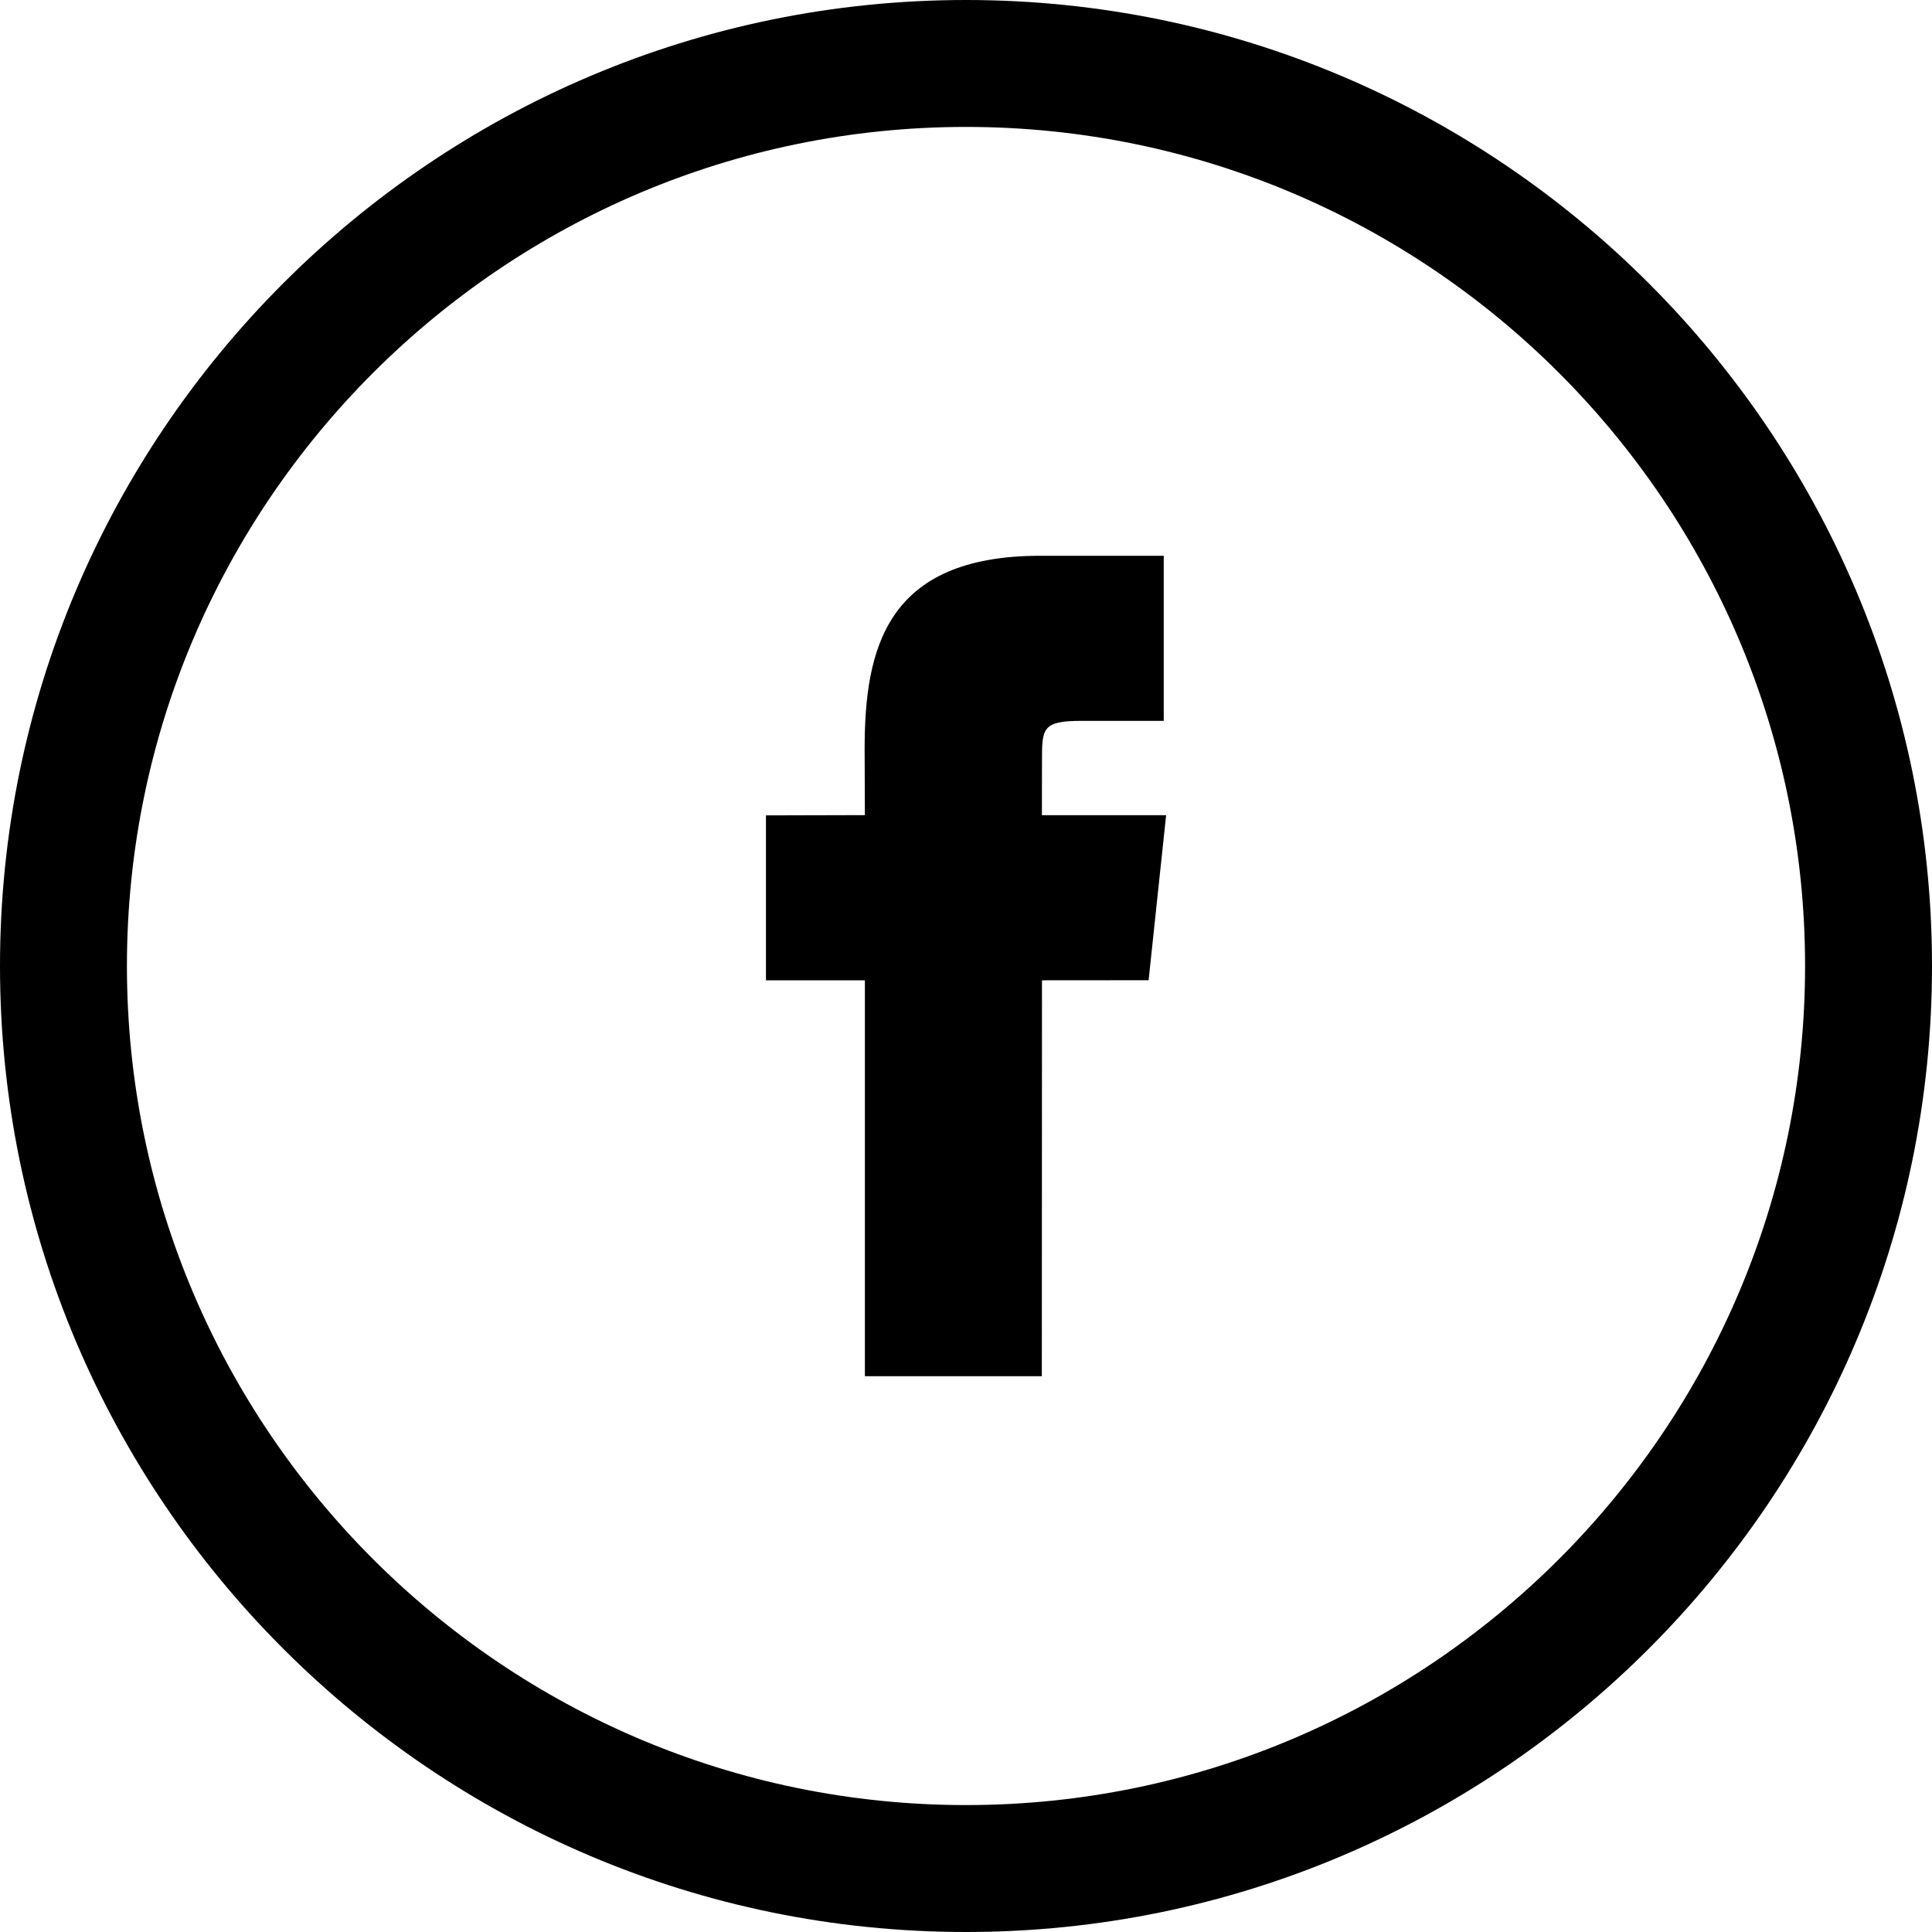
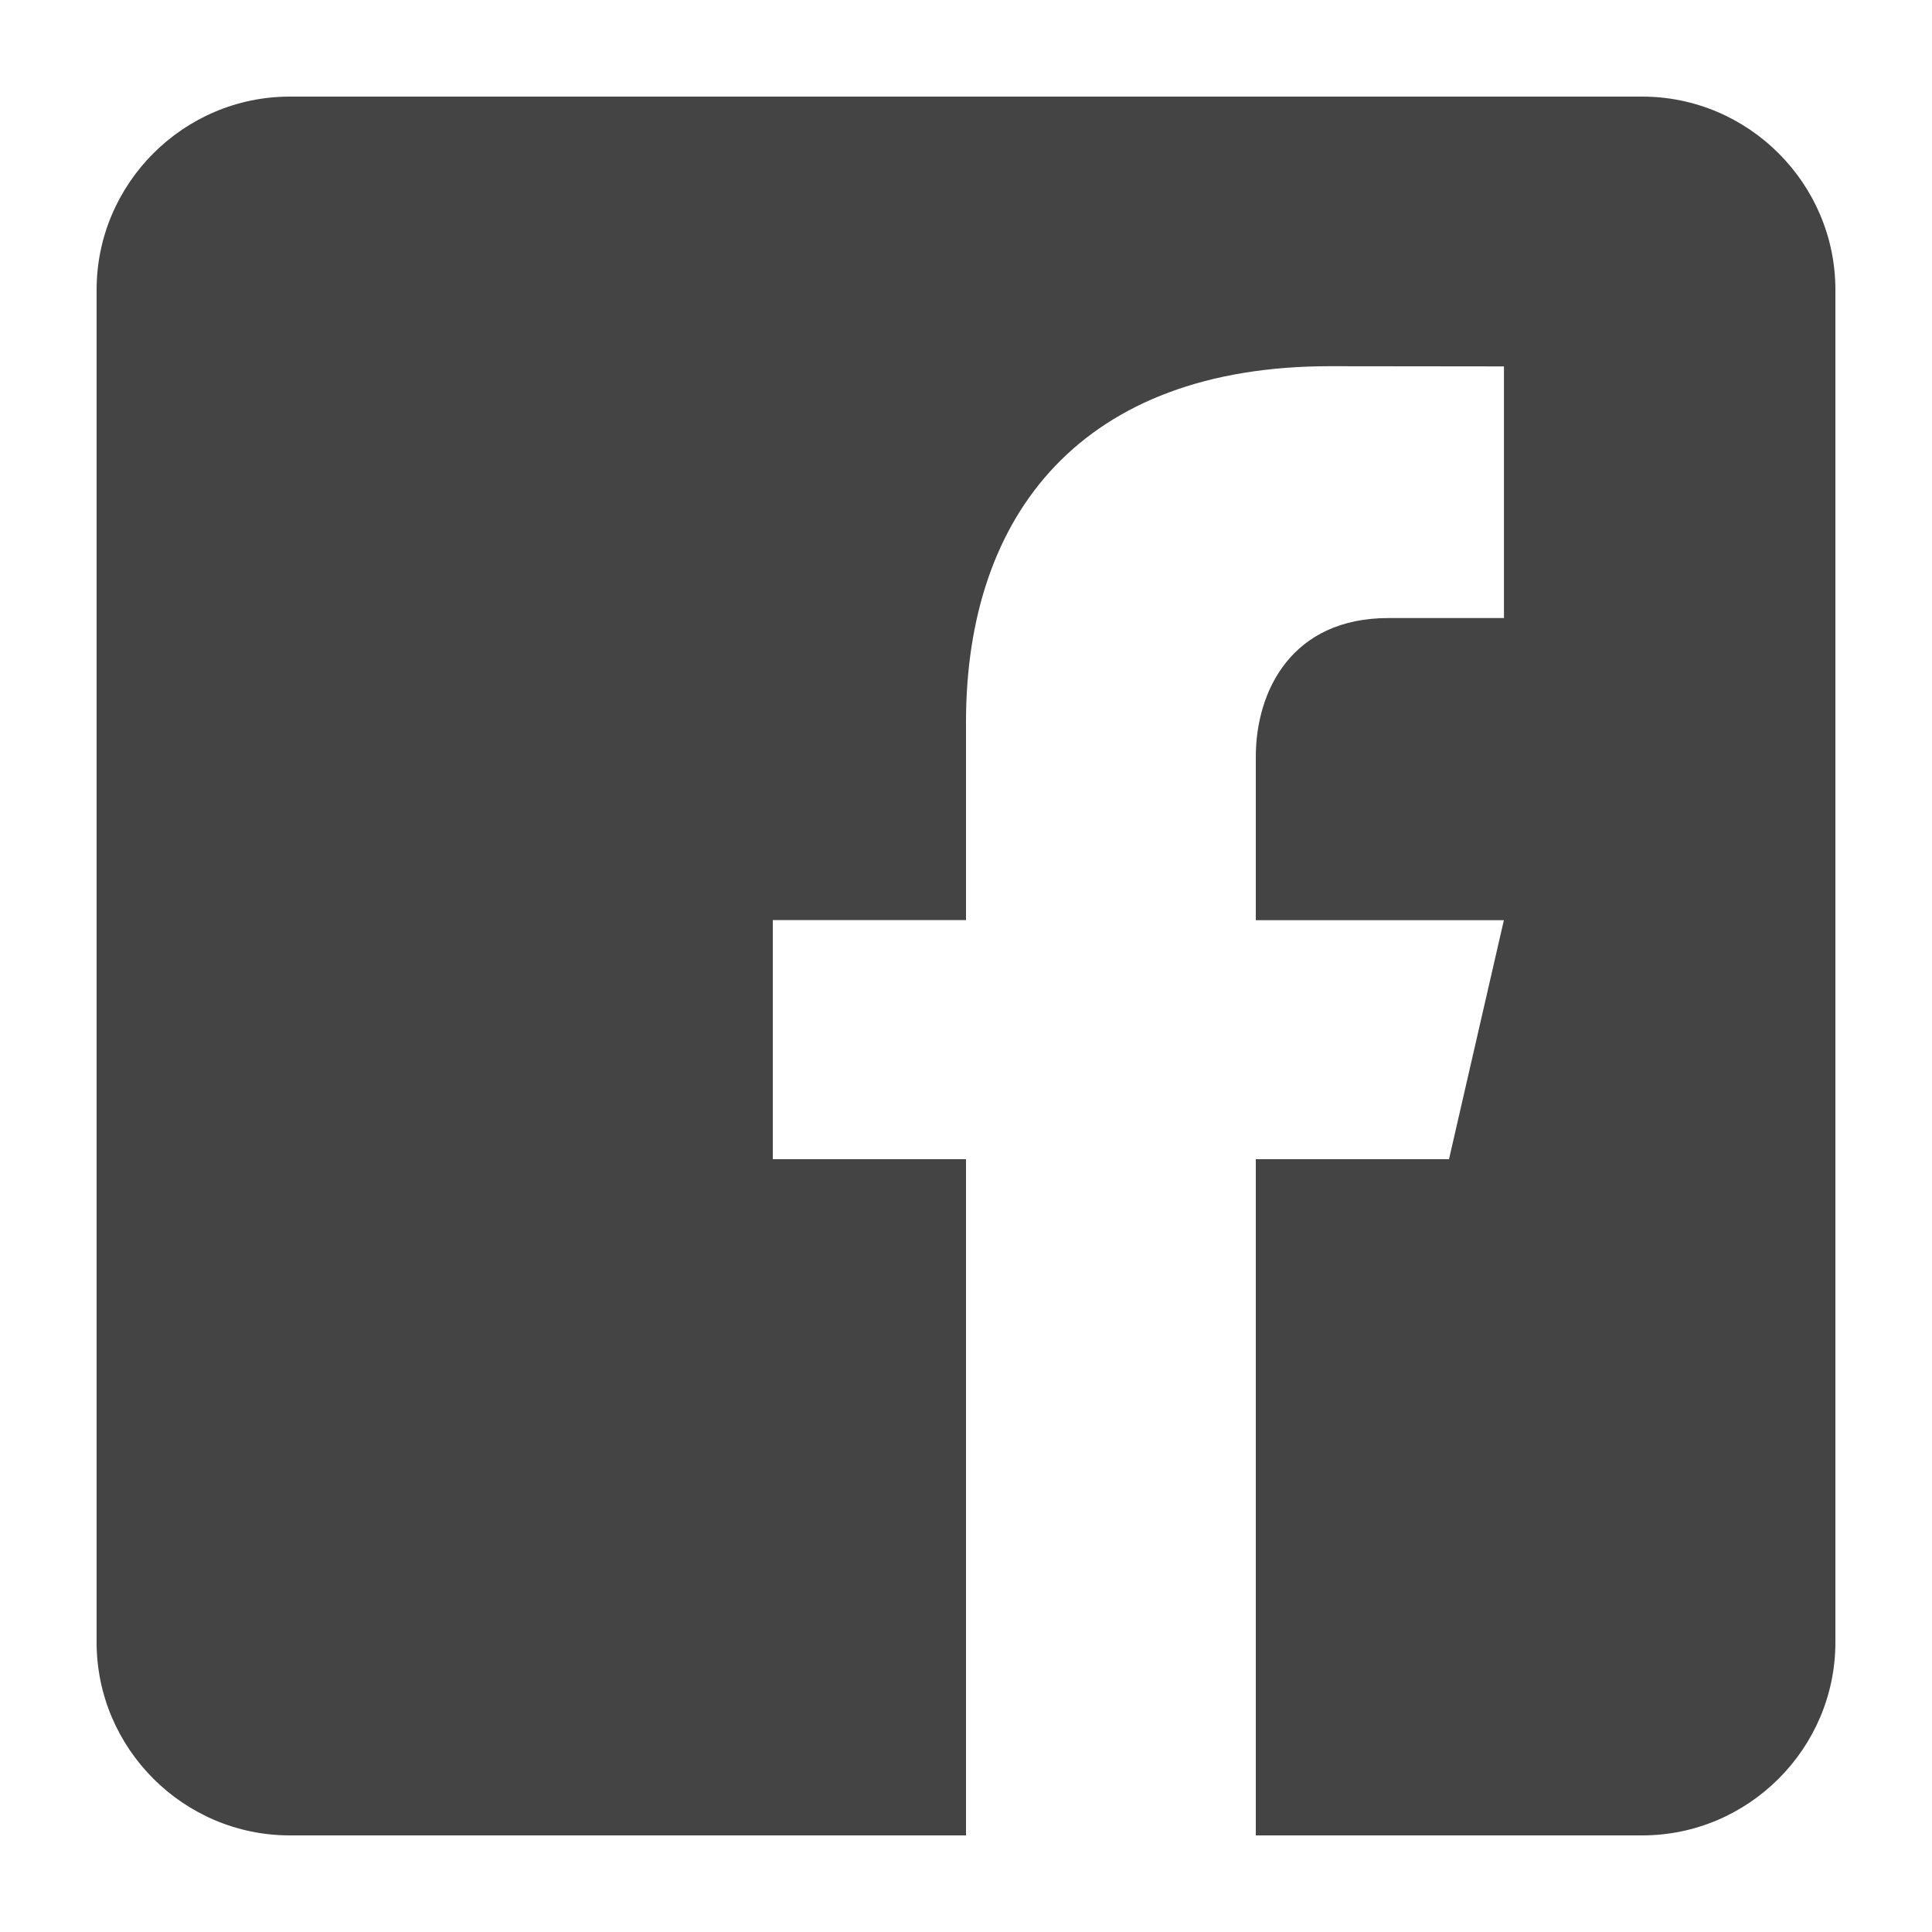
- <svg xmlns="http://www.w3.org/2000/svg" version="1.1" id="Layer_1" x="0px" y="0px" width="22.832px" height="22.832px" viewBox="0 0 22.832 22.832" enable-background="new 0 0 22.832 22.832" xml:space="preserve">
-   <path d="M11.416,0C5.121,0,0,5.121,0,11.416s5.121,11.416,11.416,11.416s11.416-5.121,11.416-11.416S17.711,0,11.416,0z   M11.416,21.332c-5.468,0-9.916-4.448-9.916-9.916S5.948,1.5,11.416,1.5s9.916,4.448,9.916,9.916S16.884,21.332,11.416,21.332z" />
-   <path d="M12.314,8.997c0-0.387,0-0.478,0.464-0.478h0.975V6.568h-1.459c-1.824,0-2.076,1.099-2.076,2.286l0.003,0.779L9.052,9.636  v1.949h1.169v4.679h2.091l0.002-4.679l1.26-0.001l0.207-1.95h-1.468L12.314,8.997z" />
+ <svg xmlns="http://www.w3.org/2000/svg" version="1.1" width="20" height="20" viewBox="0 0 20 20">
+   <path d="M17 1h-14c-1.1 0-2 0.9-2 2v14c0 1.101 0.9 2 2 2h7v-7h-2v-2.475h2v-2.050c0-2.164 1.212-3.684 3.766-3.684l1.803 0.002v2.605h-1.197c-0.994 0-1.372 0.746-1.372 1.438v1.69h2.568l-0.568 2.474h-2v7h4c1.1 0 2-0.899 2-2v-14c0-1.1-0.9-2-2-2z" fill="#444444" />
</svg>
